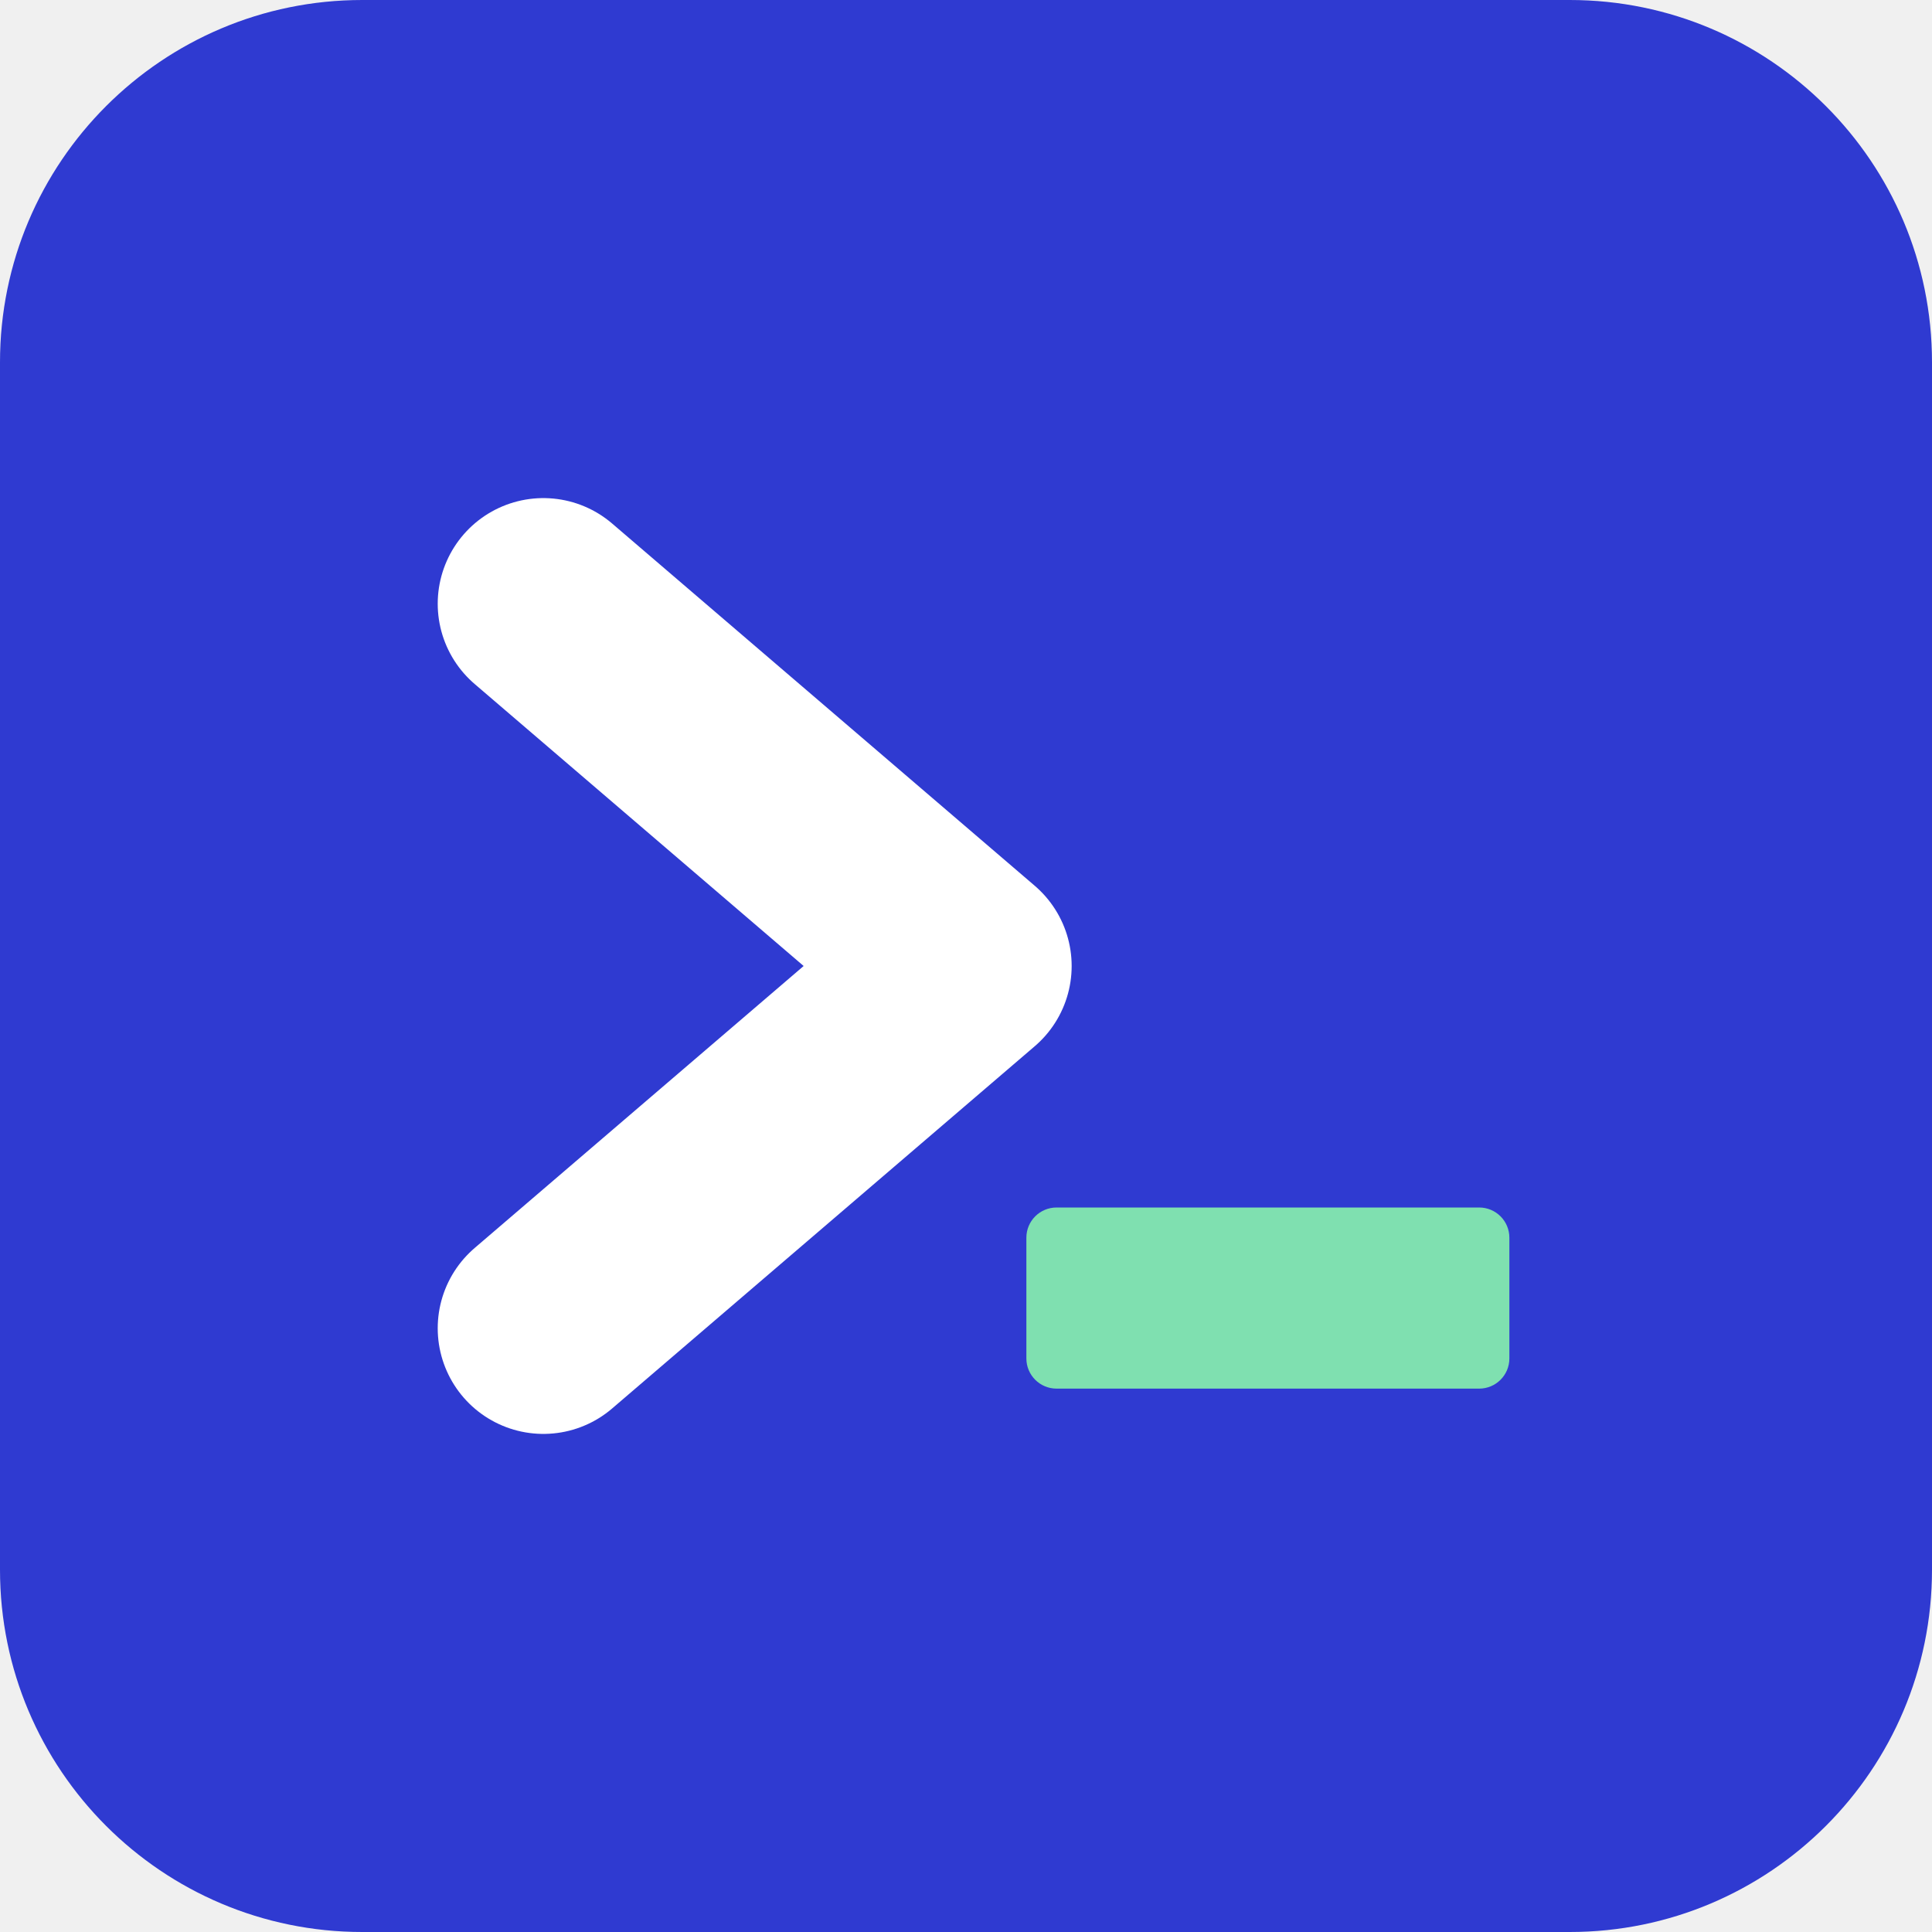
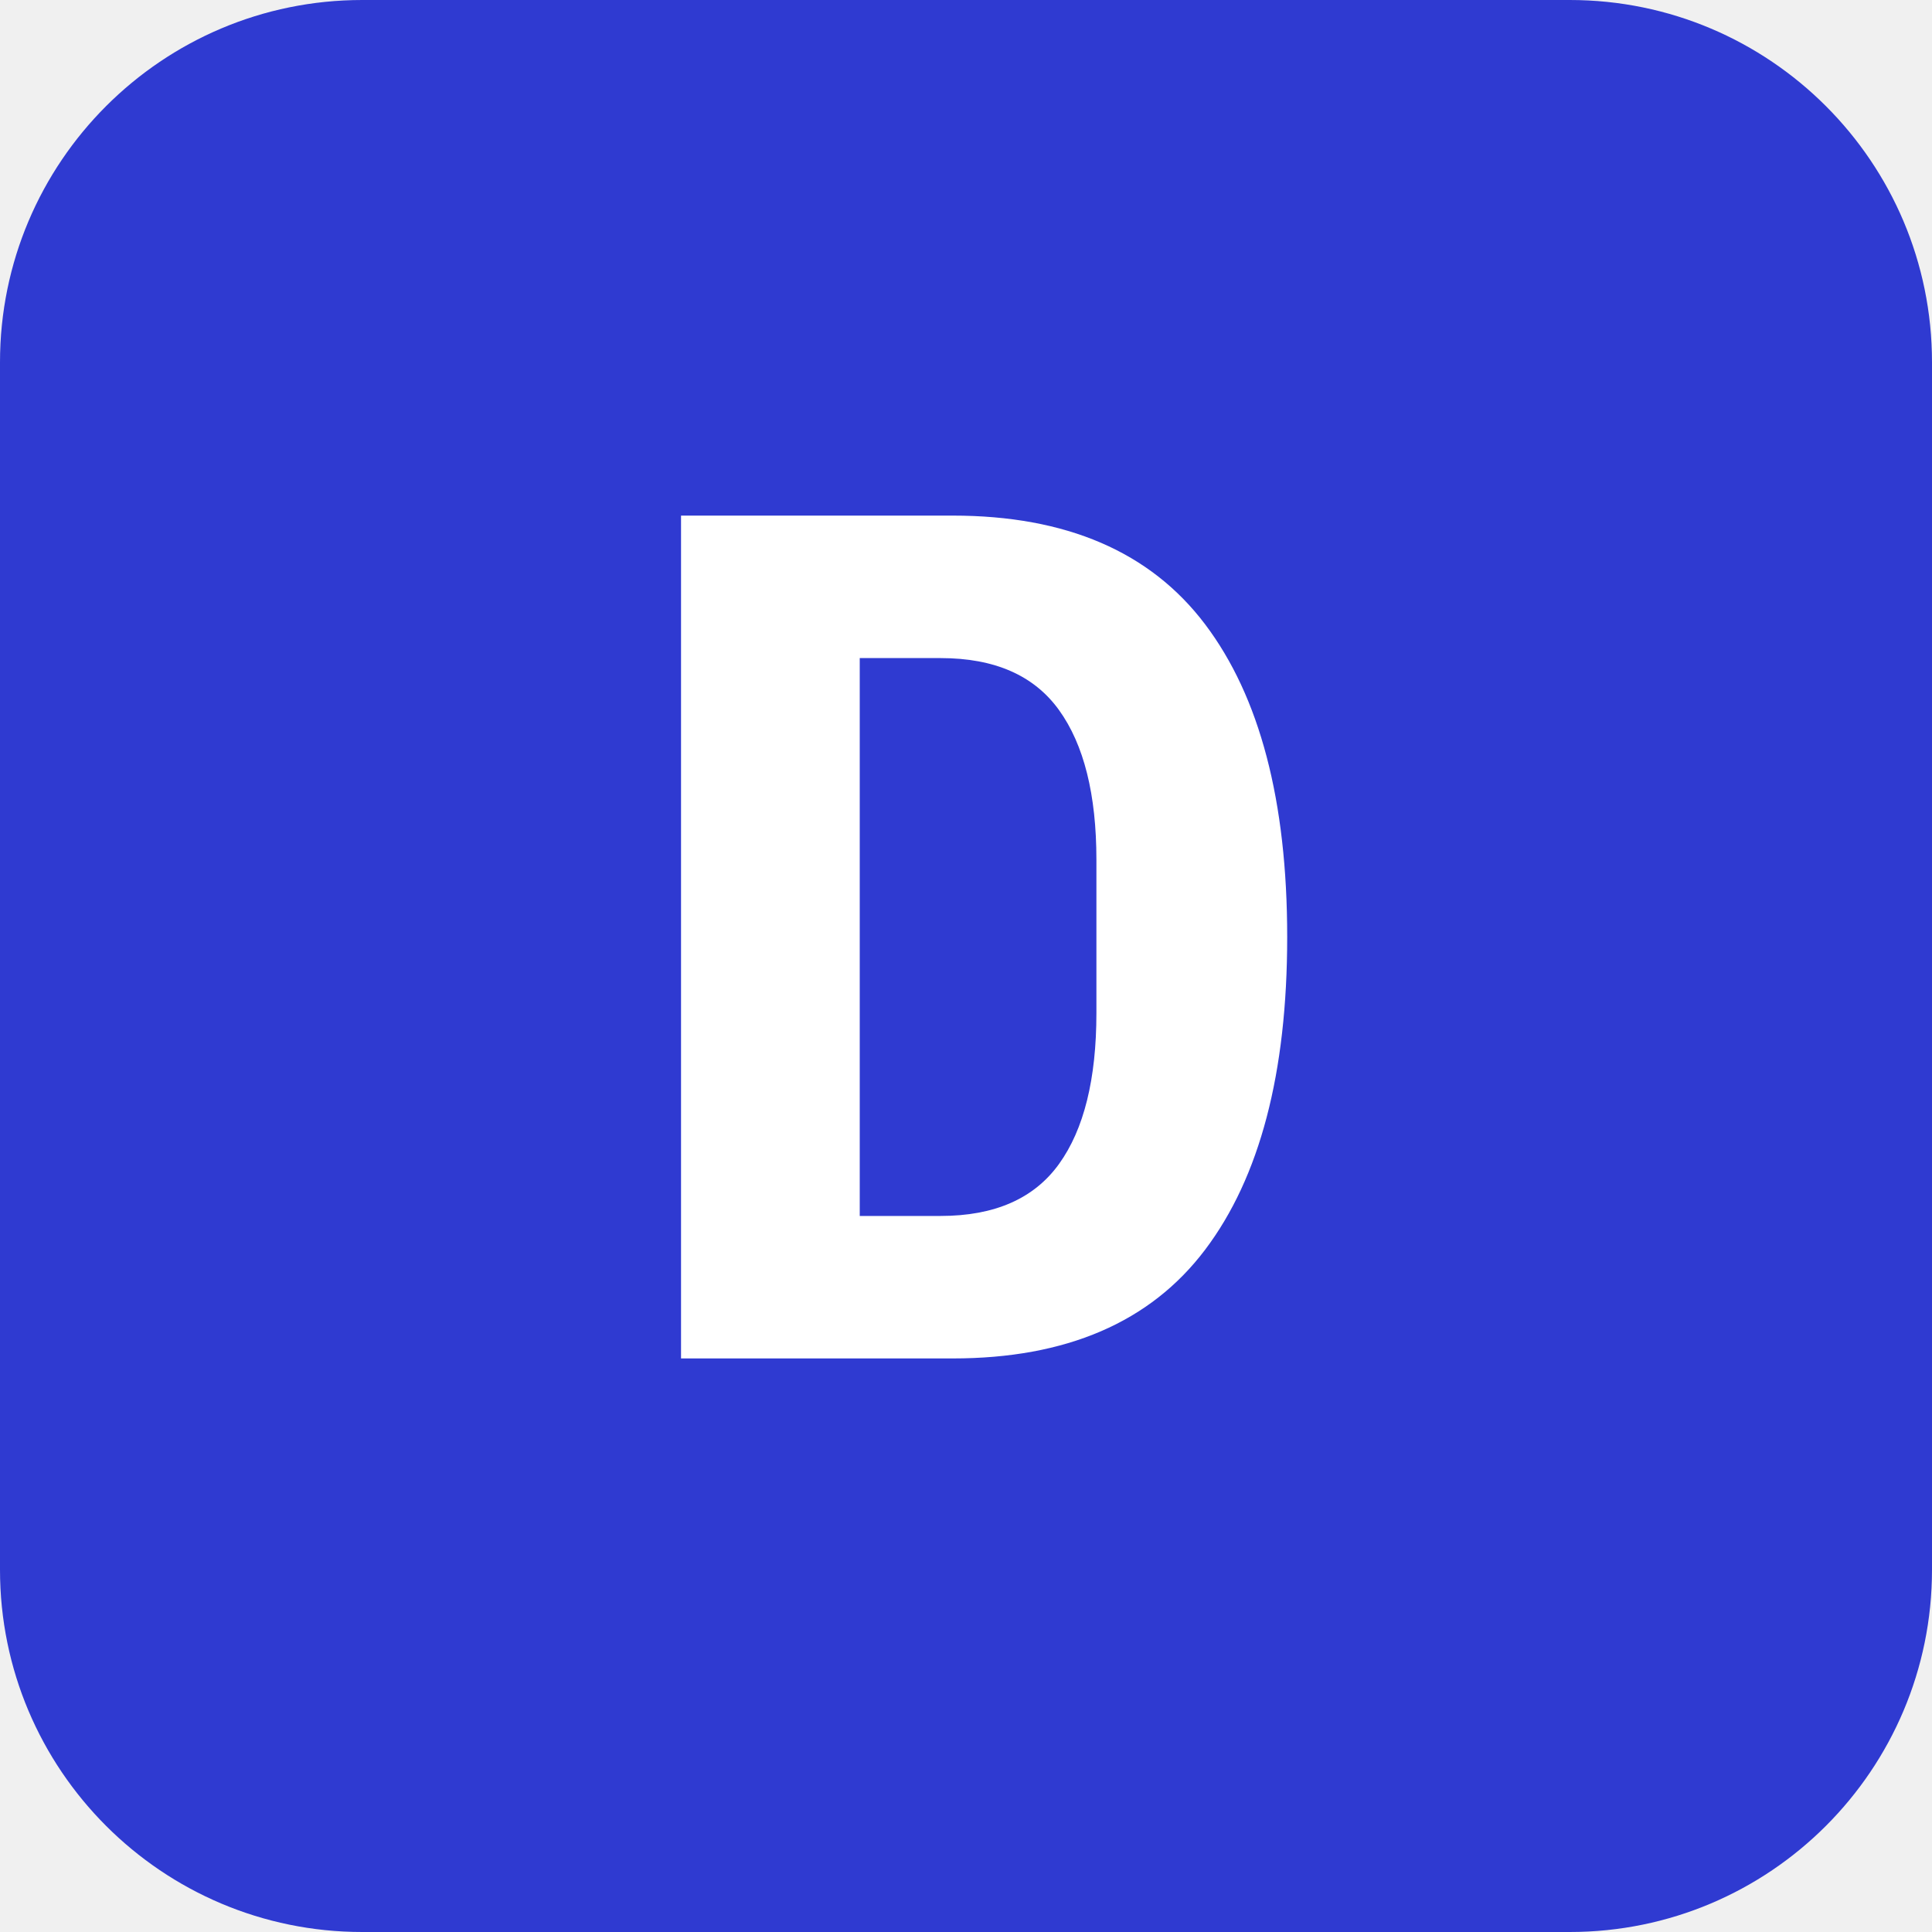
<svg xmlns="http://www.w3.org/2000/svg" viewBox="0 0 64 64">
  <rect width="64" height="64" rx="12" fill="#2f3ad1" />
-   <path d="M18 20L32 32L18 44" stroke="#ffffff" stroke-width="7" stroke-linecap="round" stroke-linejoin="round" fill="none" />
-   <rect x="34" y="40" width="16" height="6" rx="1" fill="#7fe0b0" />
+   <path d="M22.56 45L22.56 17.08L31.56 17.08Q37.20 17.08 39.92 20.68Q42.64 24.28 42.64 31.04L42.64 31.04Q42.64 37.80 39.92 41.40Q37.20 45 31.56 45L31.56 45L22.56 45ZM28.48 40.28L31.16 40.28Q33.84 40.28 35.08 38.56Q36.32 36.84 36.32 33.56L36.32 33.56L36.32 28.48Q36.32 25.24 35.08 23.52Q33.84 21.80 31.16 21.80L31.16 21.80L28.48 21.80L28.48 40.28Z" fill="#ffffff" />
</svg>
